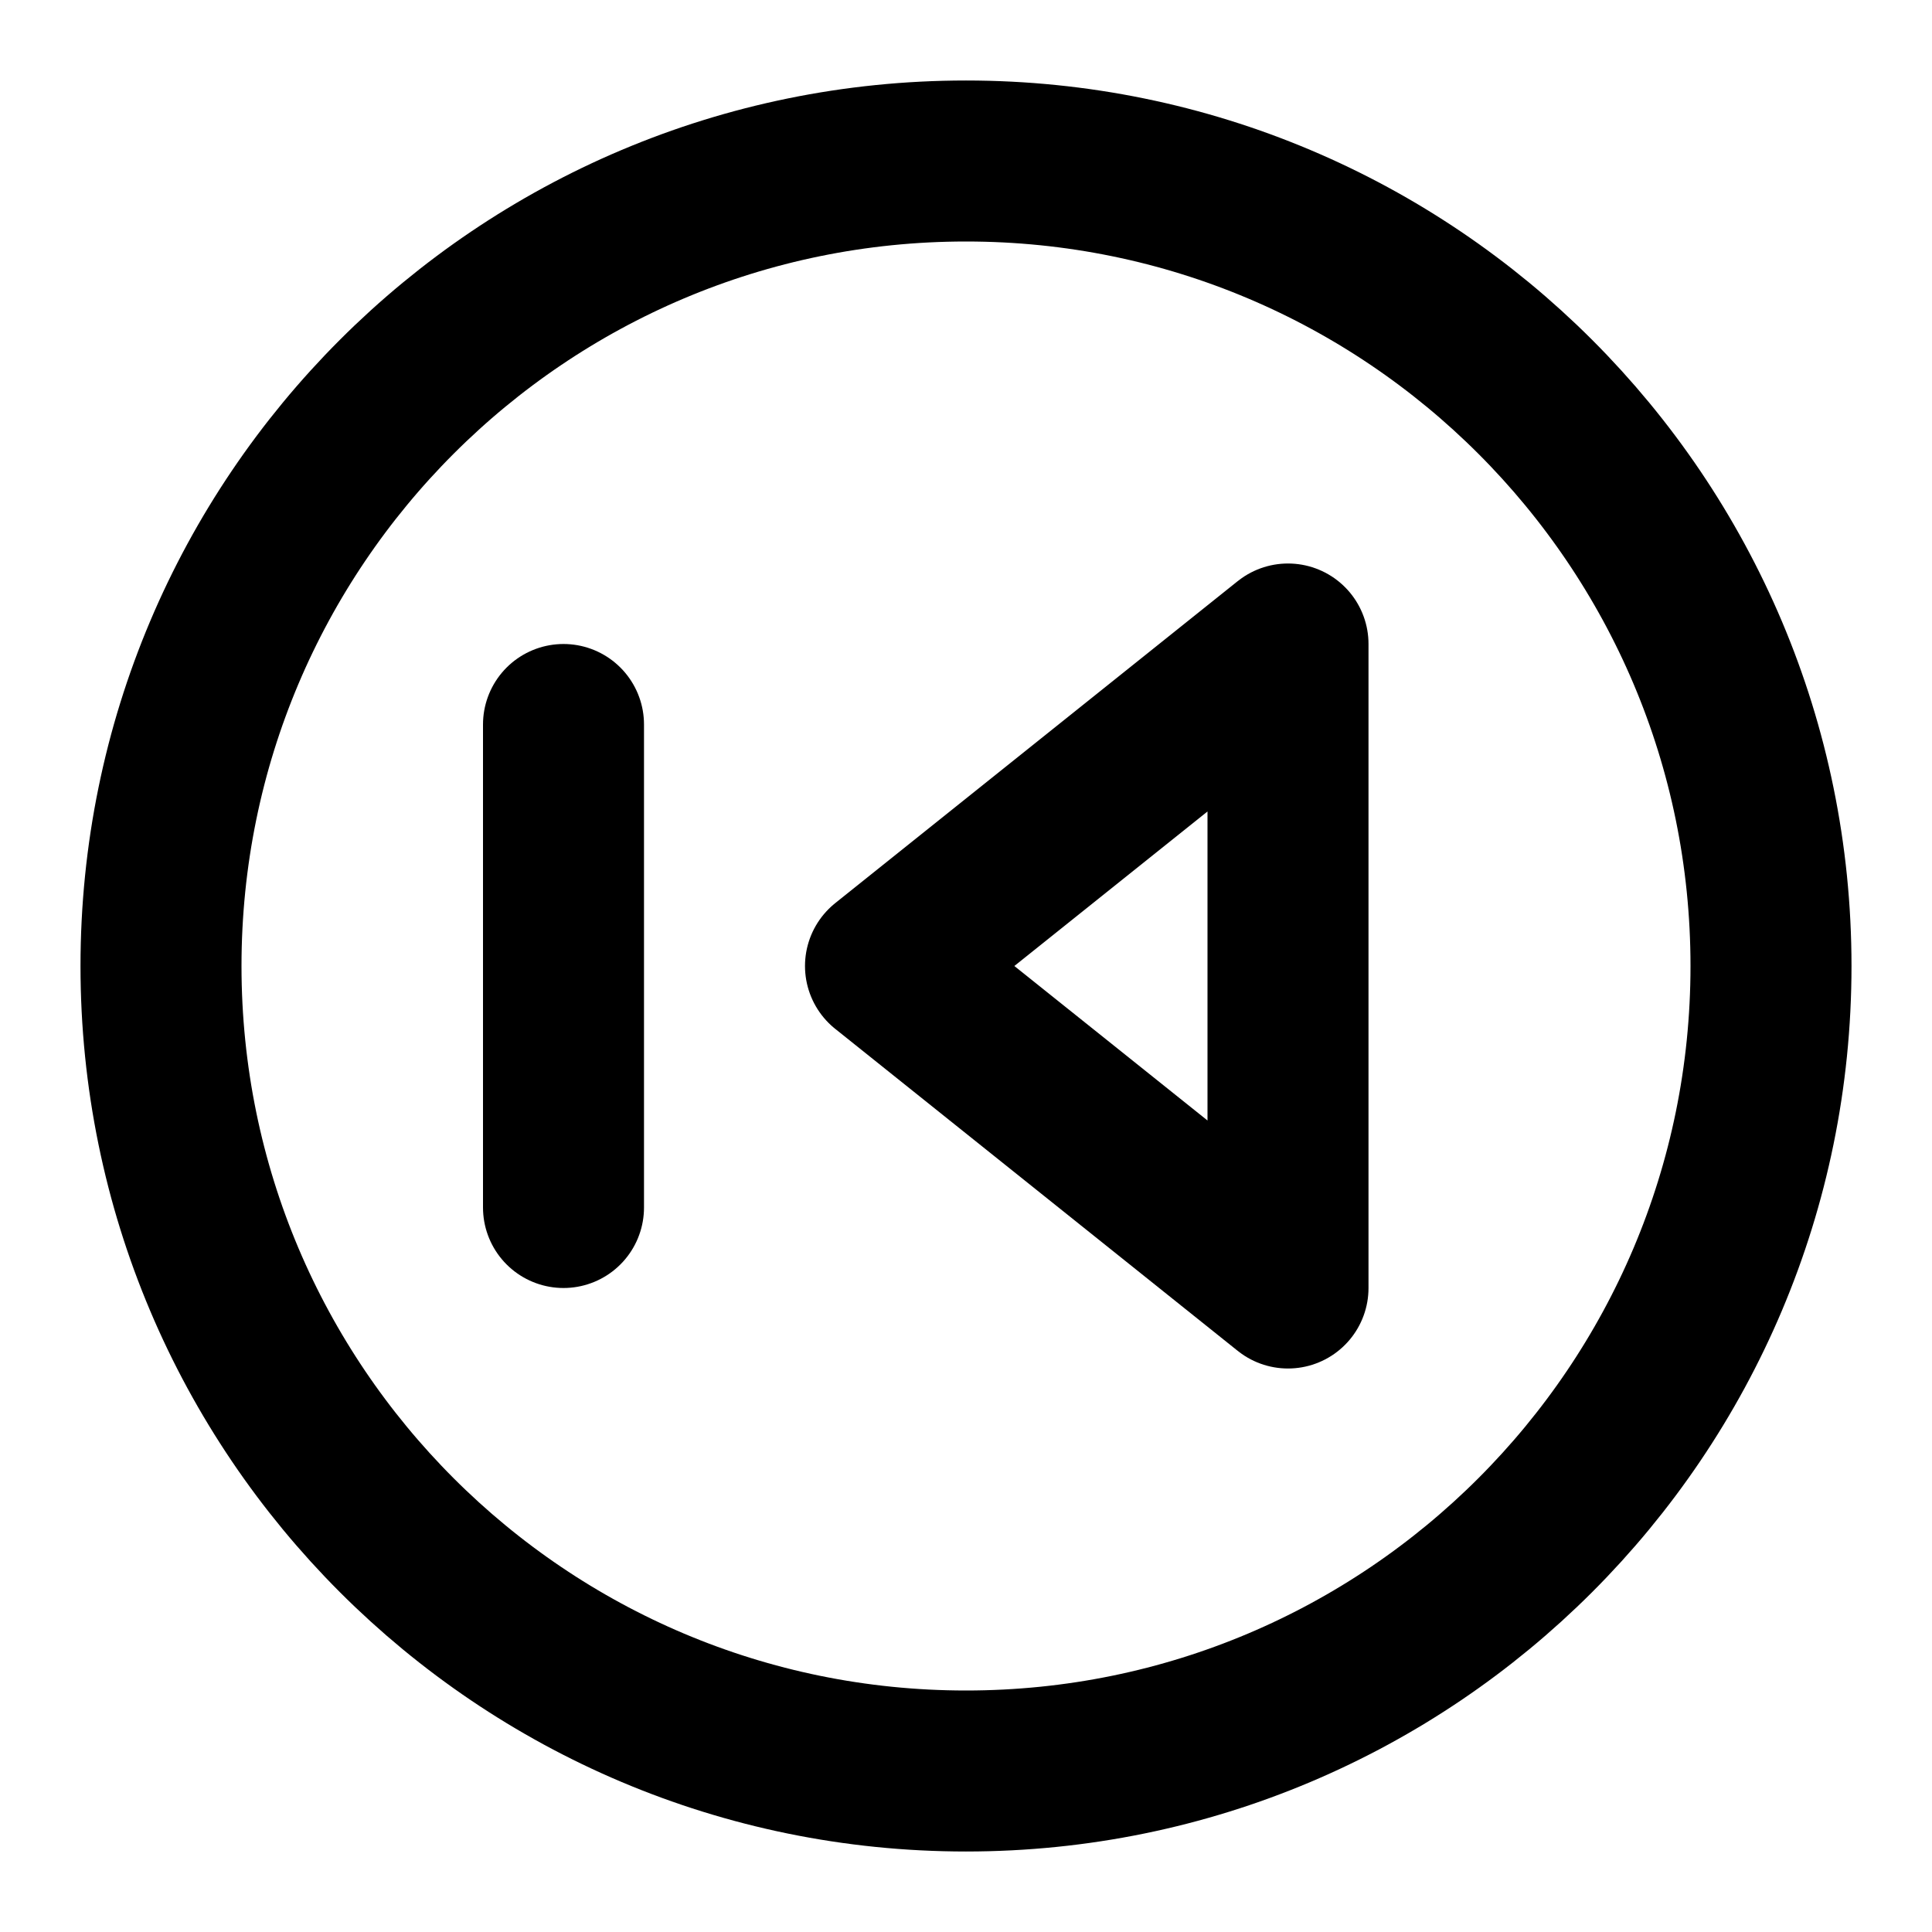
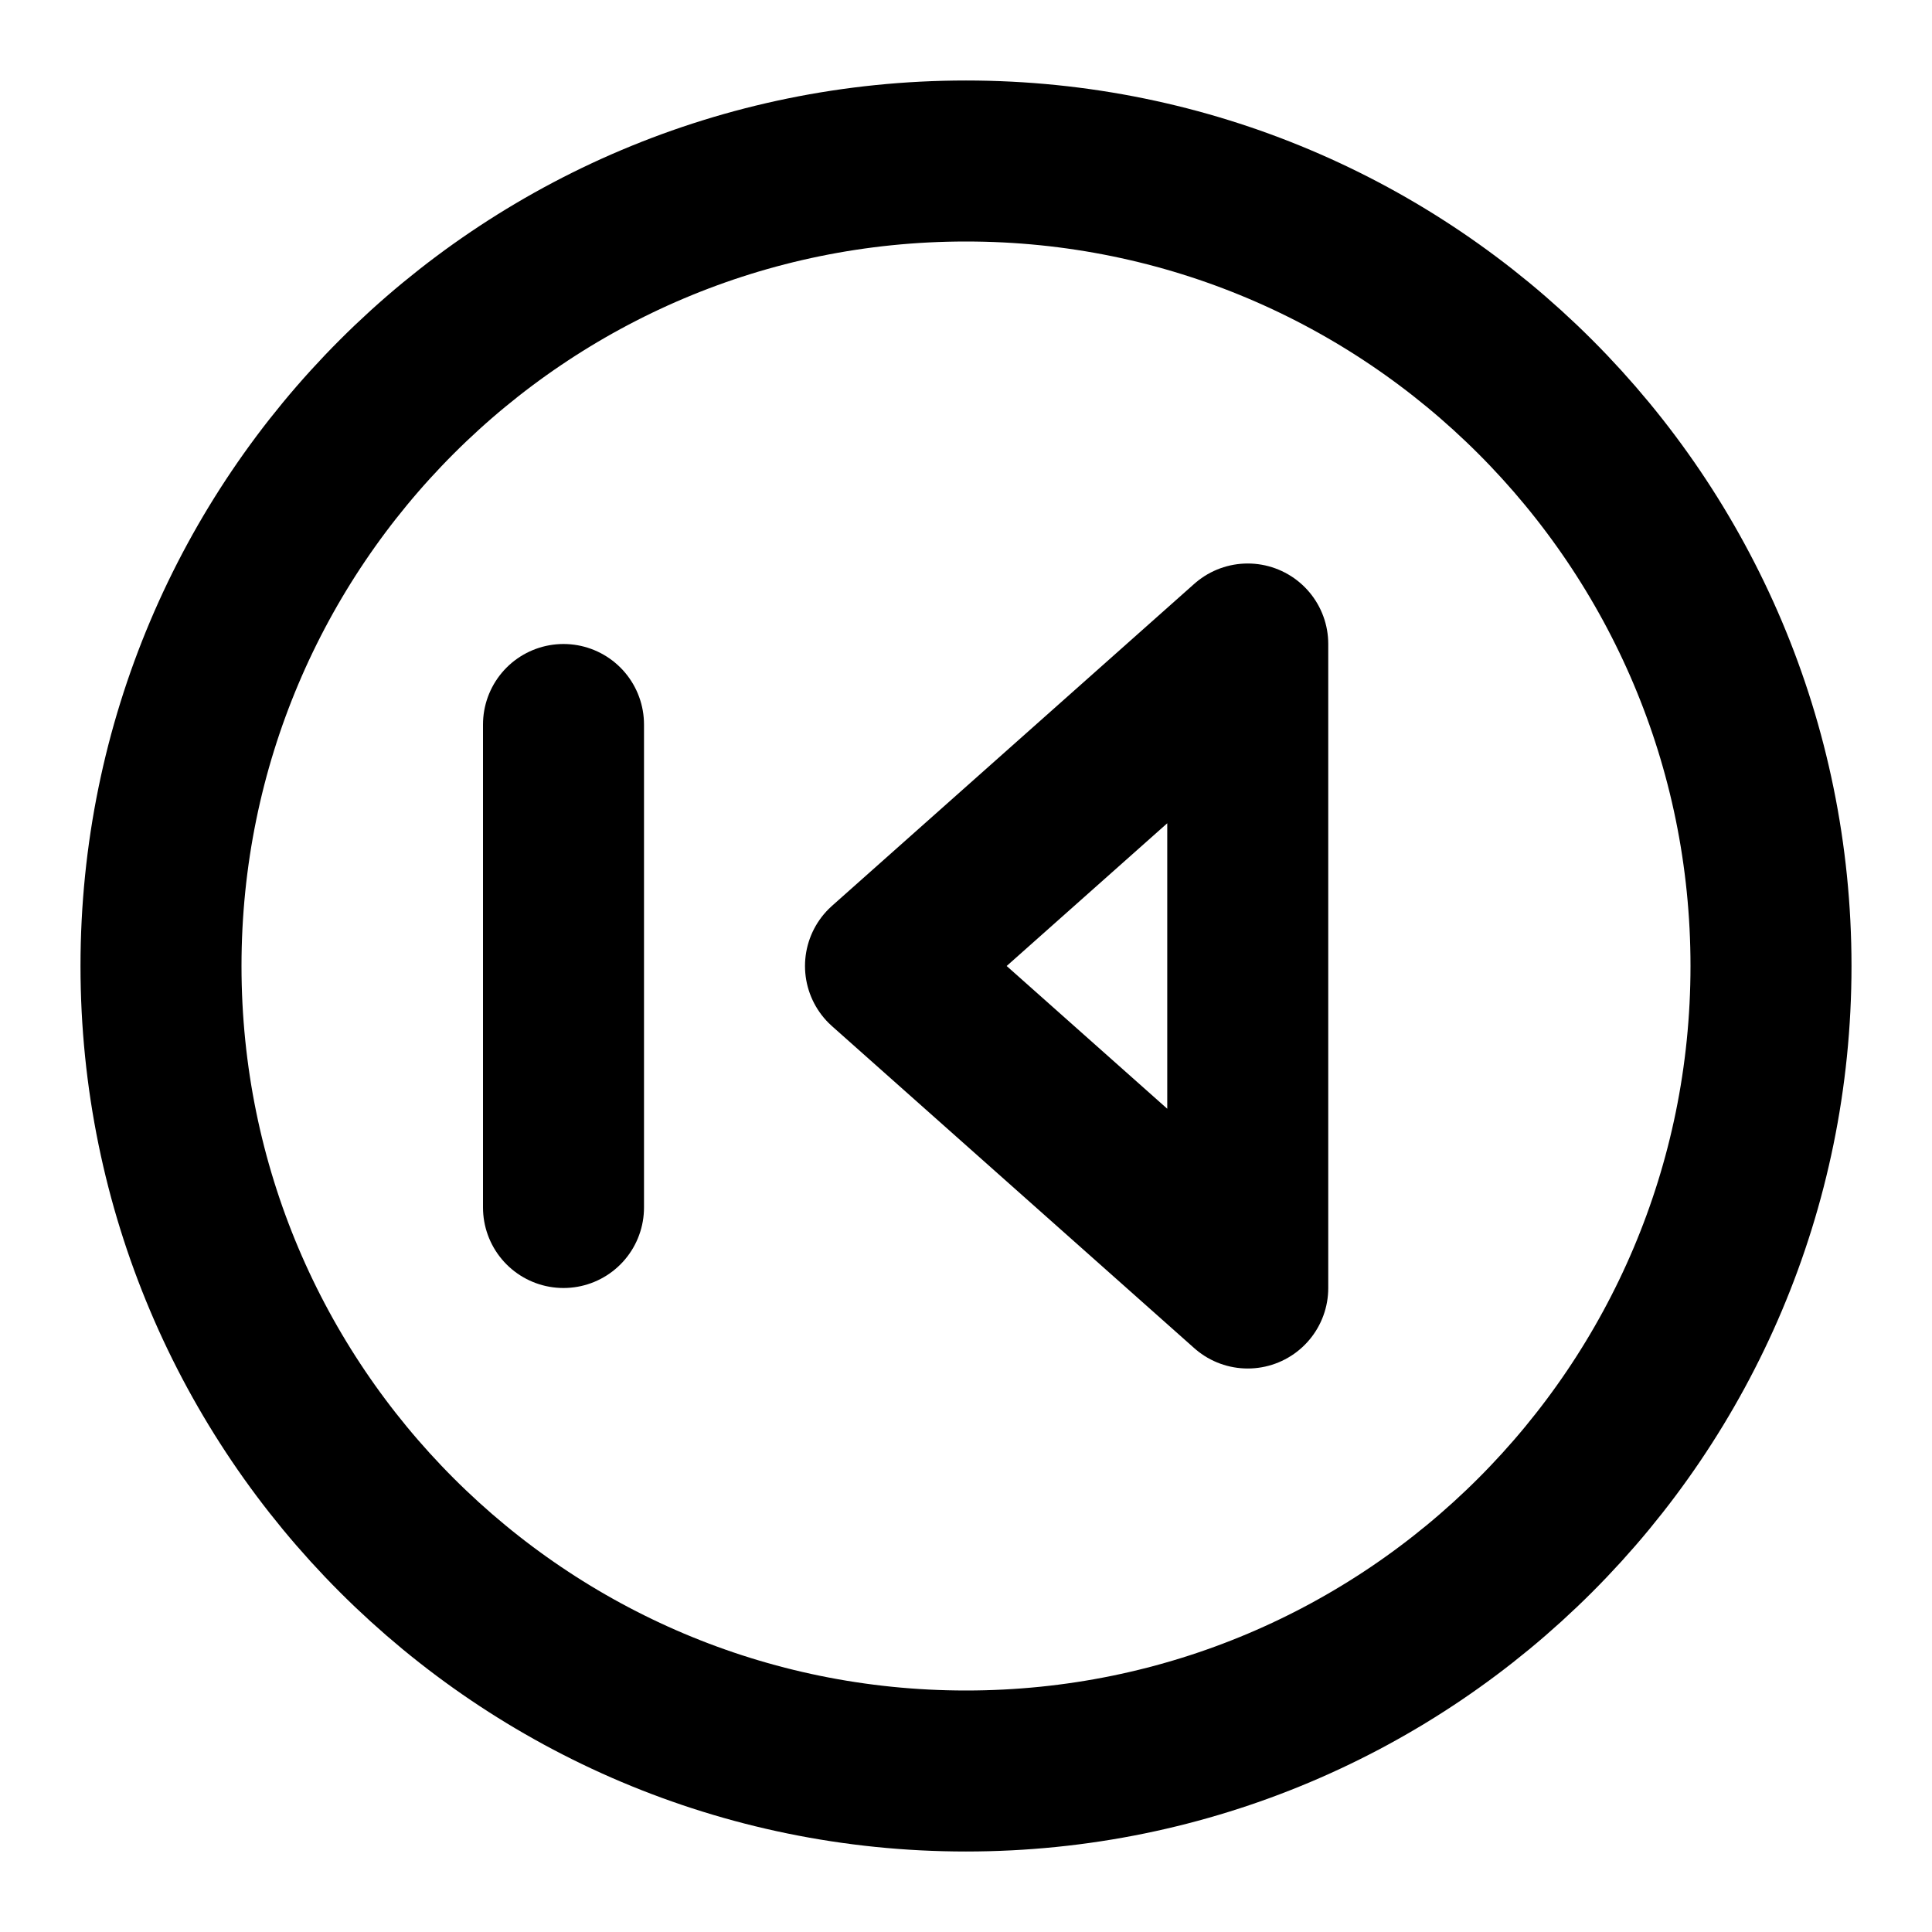
<svg xmlns="http://www.w3.org/2000/svg" width="48" height="48" viewBox="0 0 48 48" fill="none" stroke="currentColor" stroke-width="4" stroke-linecap="round" stroke-linejoin="round">
  <path id="ring" d="M4 24A20 20 0 0 1 44 24A20 20 0 0 1 4 24Z" />
-   <path id="stop" d="M14 18L14 30" />
-   <path id="triangle" d="M22 24L32 16L32 32L22 24Z" />
+   <path id="stop-bar" d="M14 18L14 30" />
+   <path id="previous" d="M22 24L31 16L31 32L22 24Z" />
</svg>
